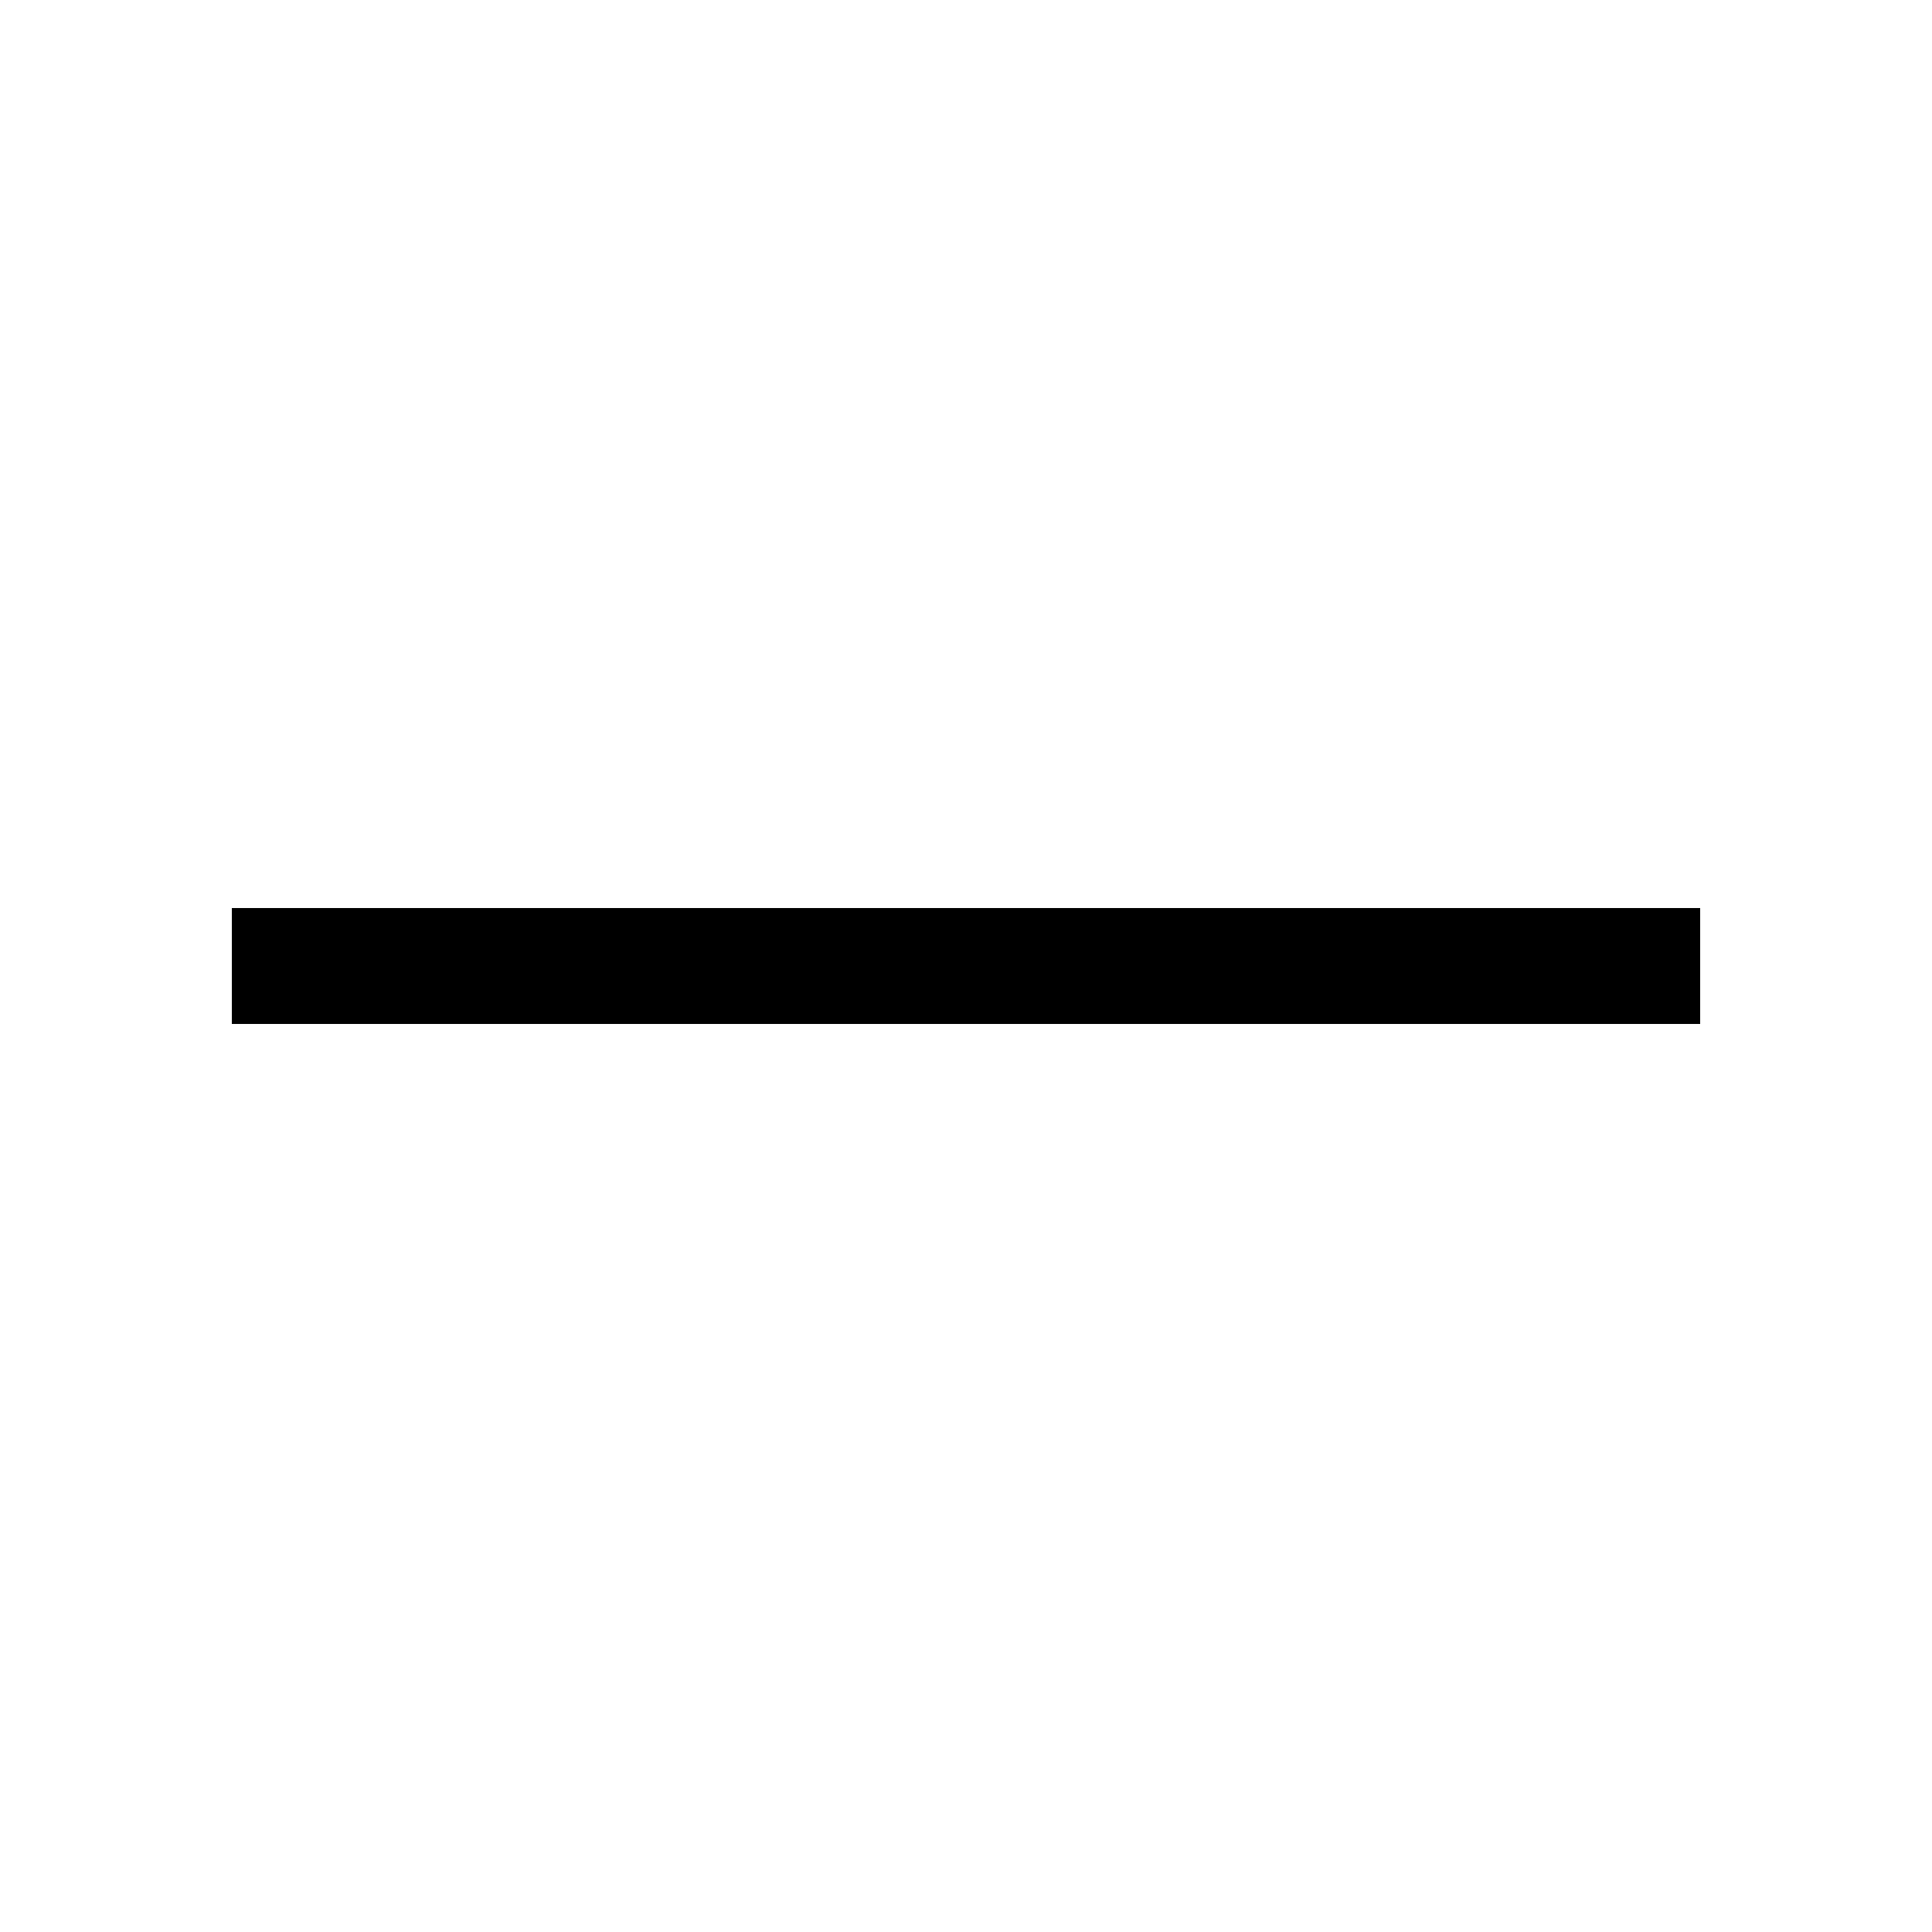
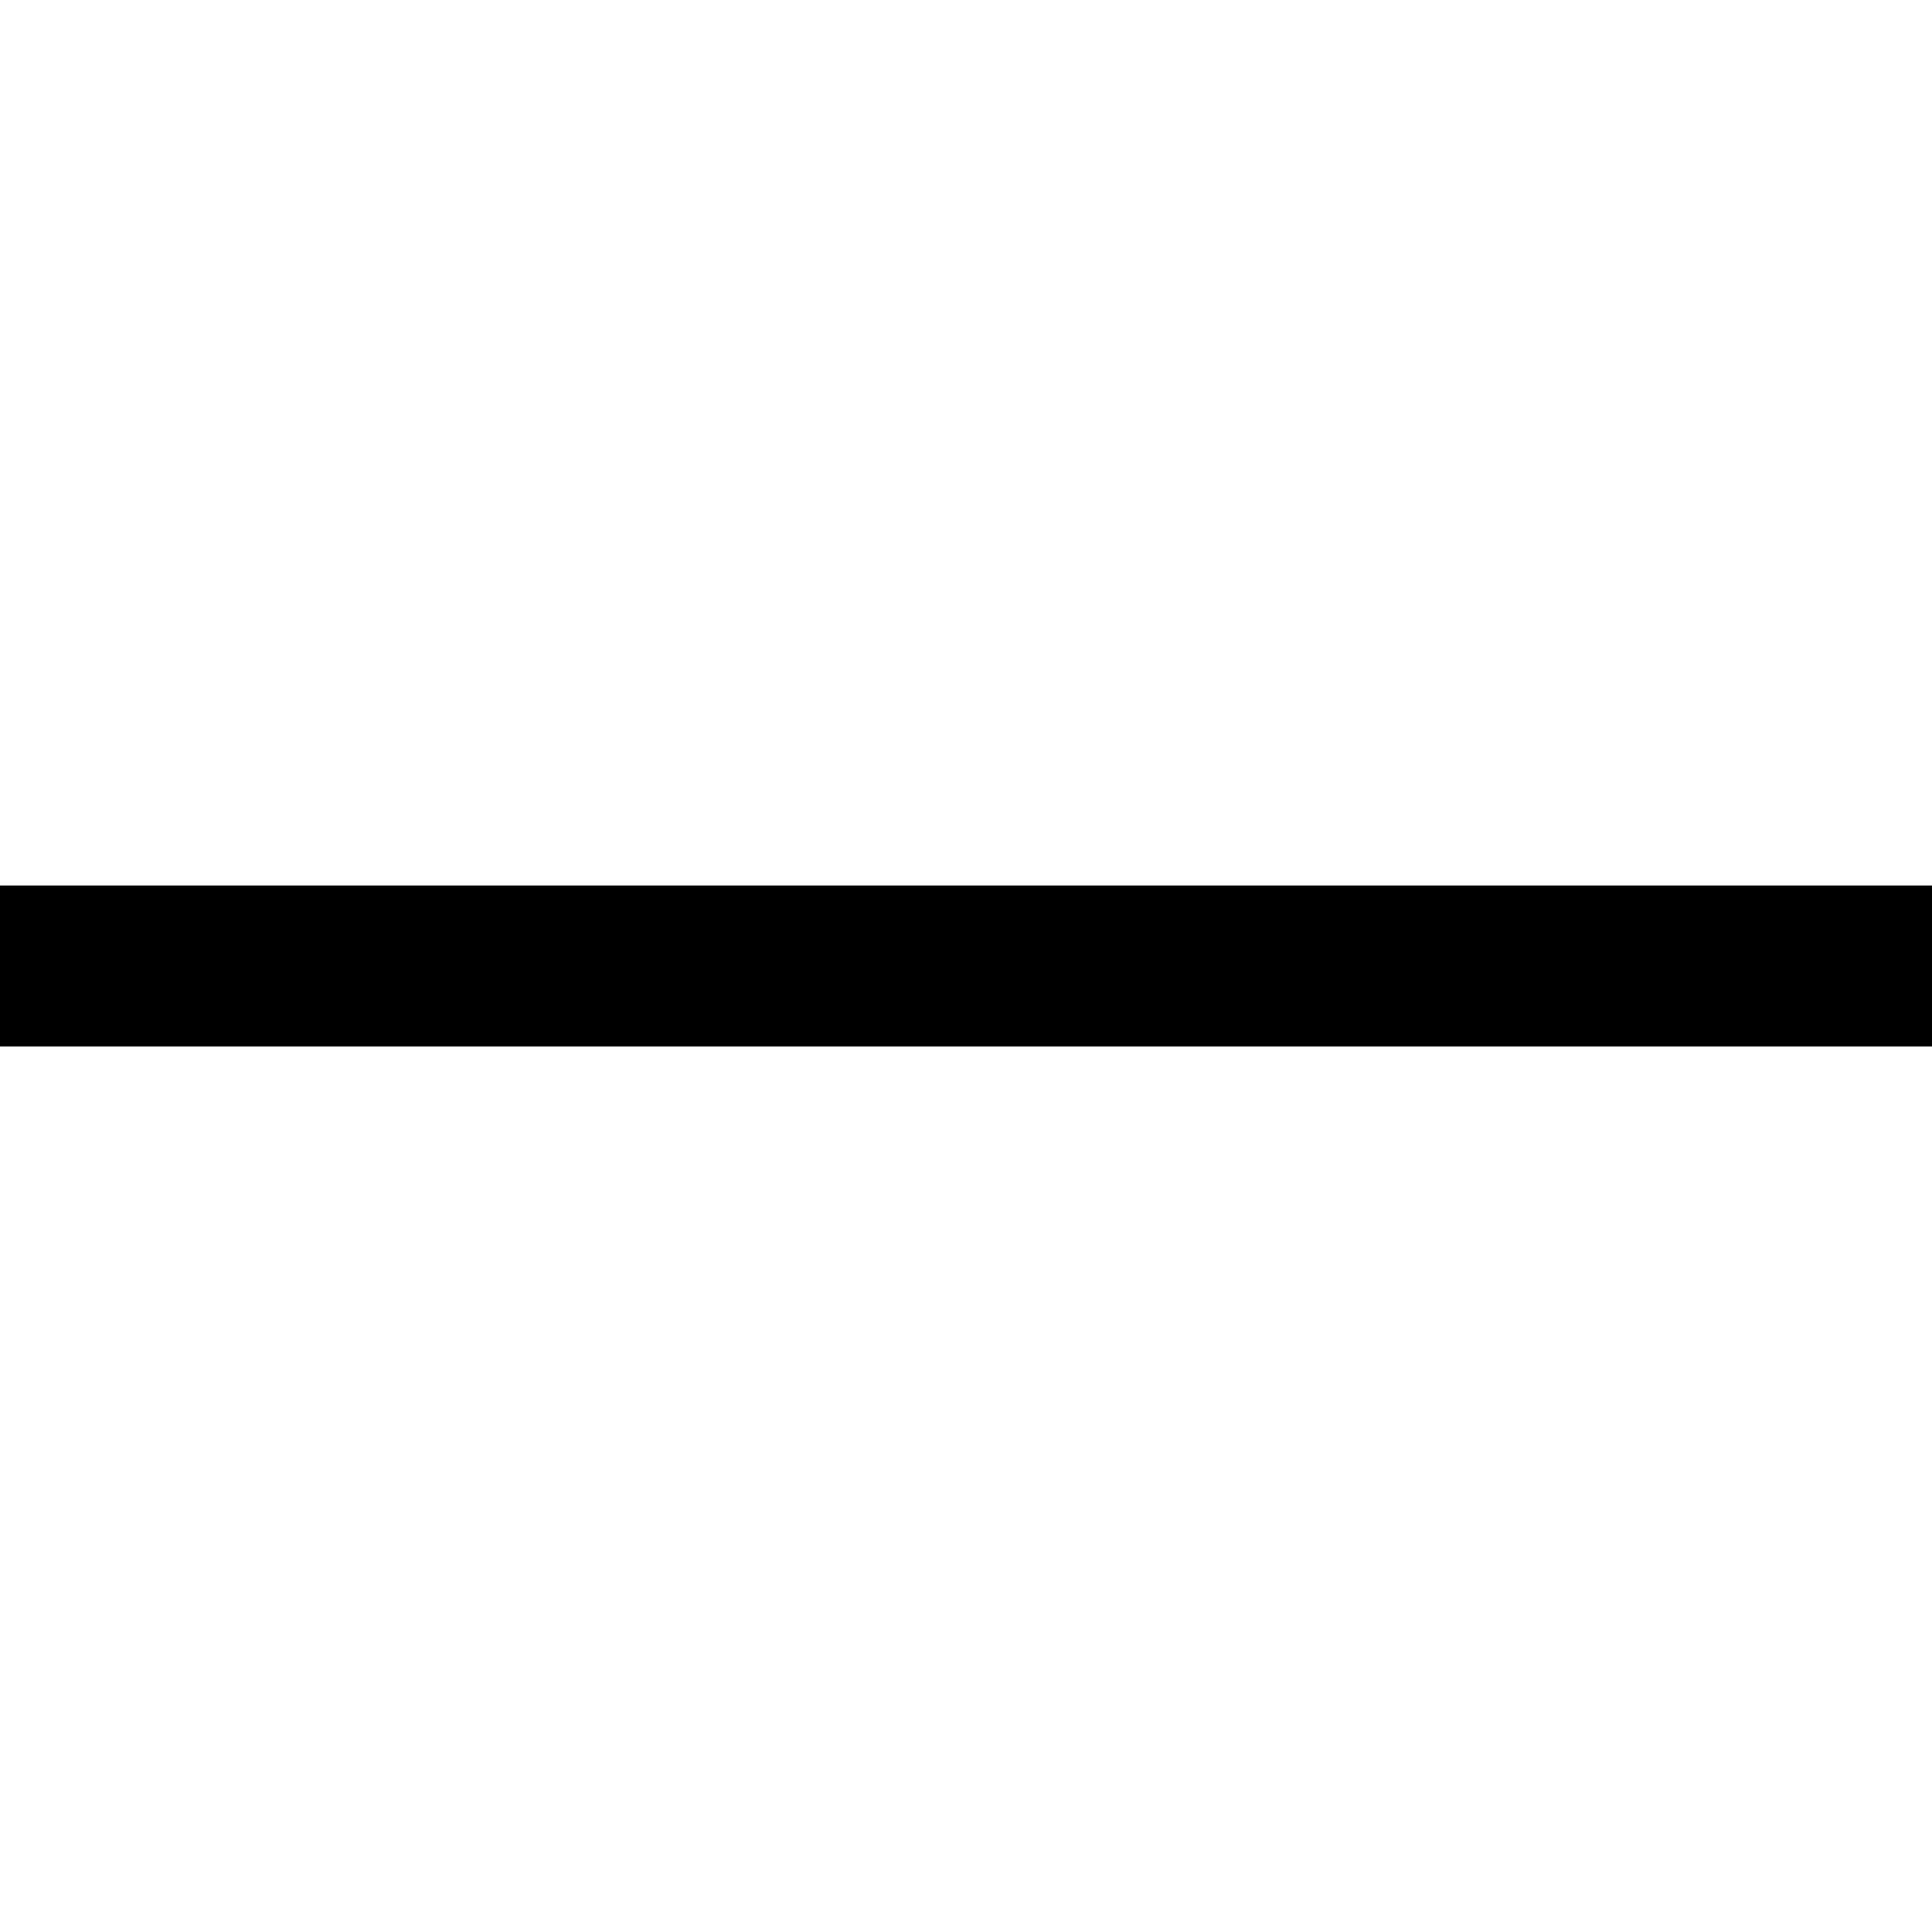
- <svg xmlns="http://www.w3.org/2000/svg" width="50mm" height="50mm" viewBox="0 0 50 50" version="1.1" id="svg8">
+ <svg xmlns="http://www.w3.org/2000/svg" width="120" height="120" viewBox="0 0 31.75 31.75" version="1.1" id="svg8">
  <defs id="defs2" />
-   <g id="layer1" transform="translate(0,-247)">
-     <rect style="opacity:1;fill:#000000;fill-opacity:1;fill-rule:nonzero;stroke:none;stroke-width:4.899;stroke-linecap:butt;stroke-linejoin:round;stroke-miterlimit:4;stroke-dasharray:none;stroke-dashoffset:0;stroke-opacity:1;paint-order:normal" id="rect888" width="38" height="3" x="6" y="270.5" />
+   <g id="layer1" transform="translate(0,-265.25)">
+     <rect style="opacity:1;fill:#000000;fill-opacity:1;fill-rule:nonzero;stroke:none;stroke-width:4.205;stroke-linecap:butt;stroke-linejoin:round;stroke-miterlimit:4;stroke-dasharray:none;stroke-dashoffset:0;stroke-opacity:1;paint-order:normal" id="rect888" width="31.75" height="2.646" x="0" y="279.802" />
  </g>
</svg>
